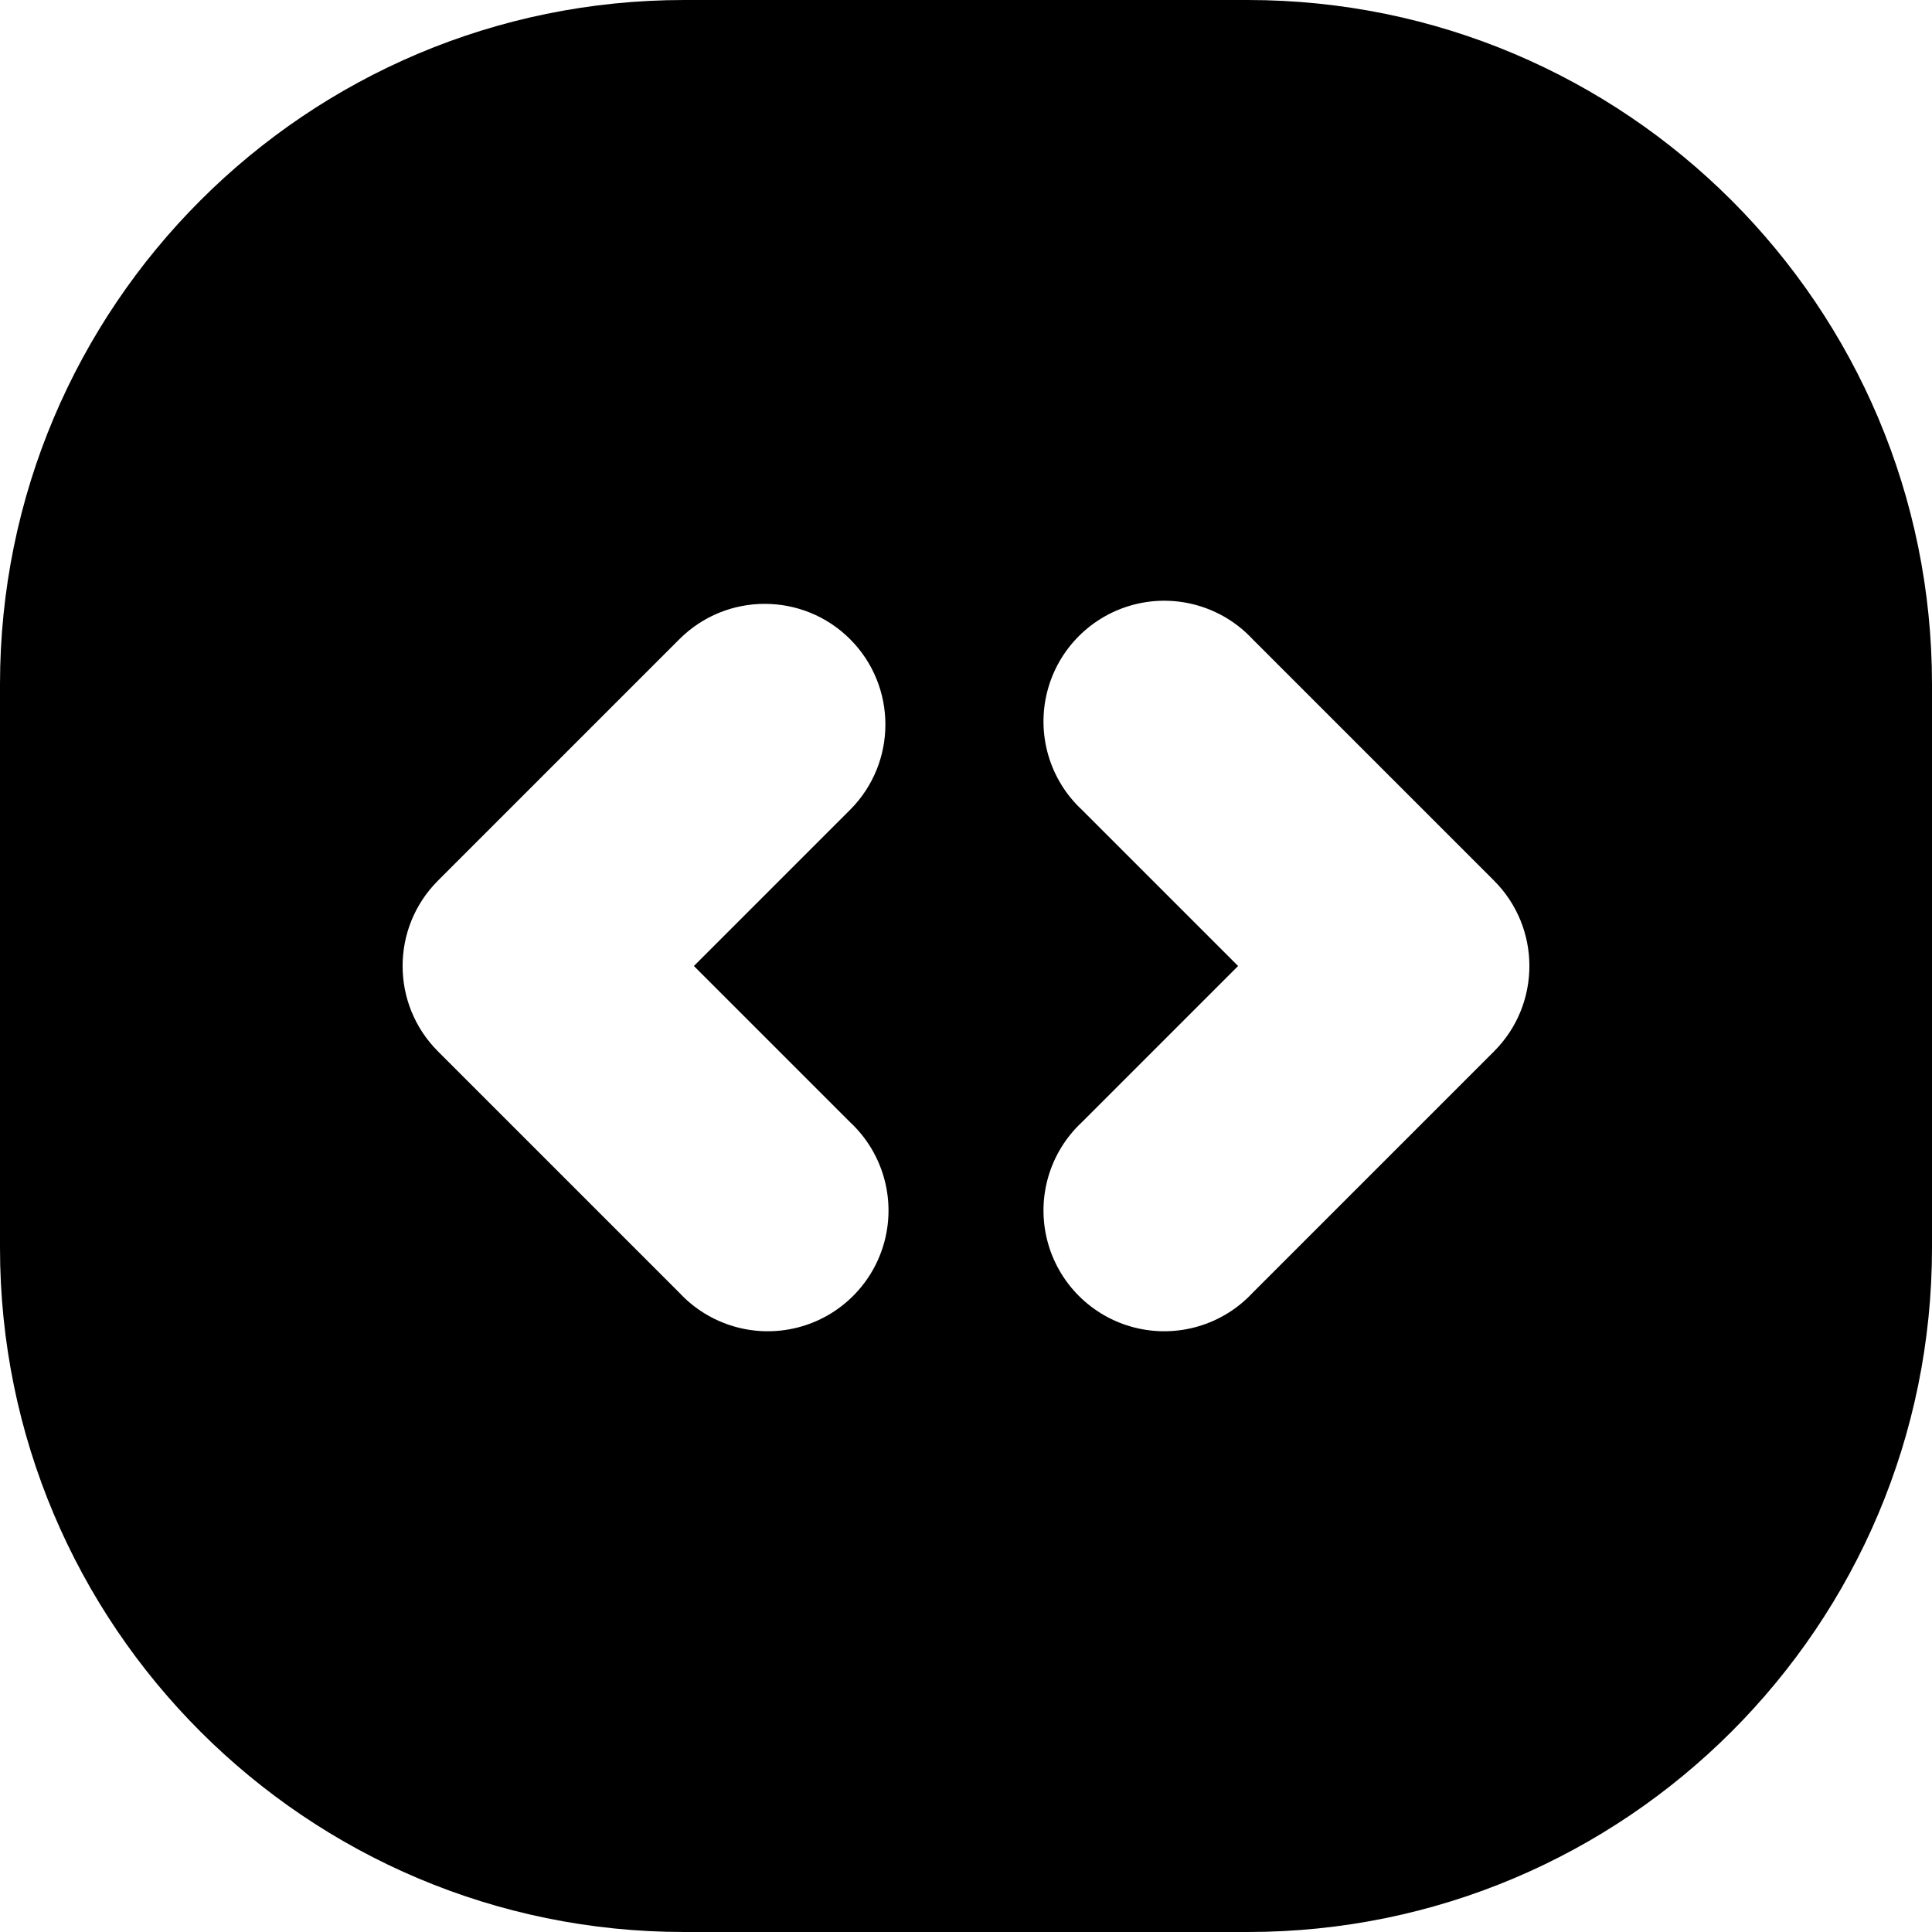
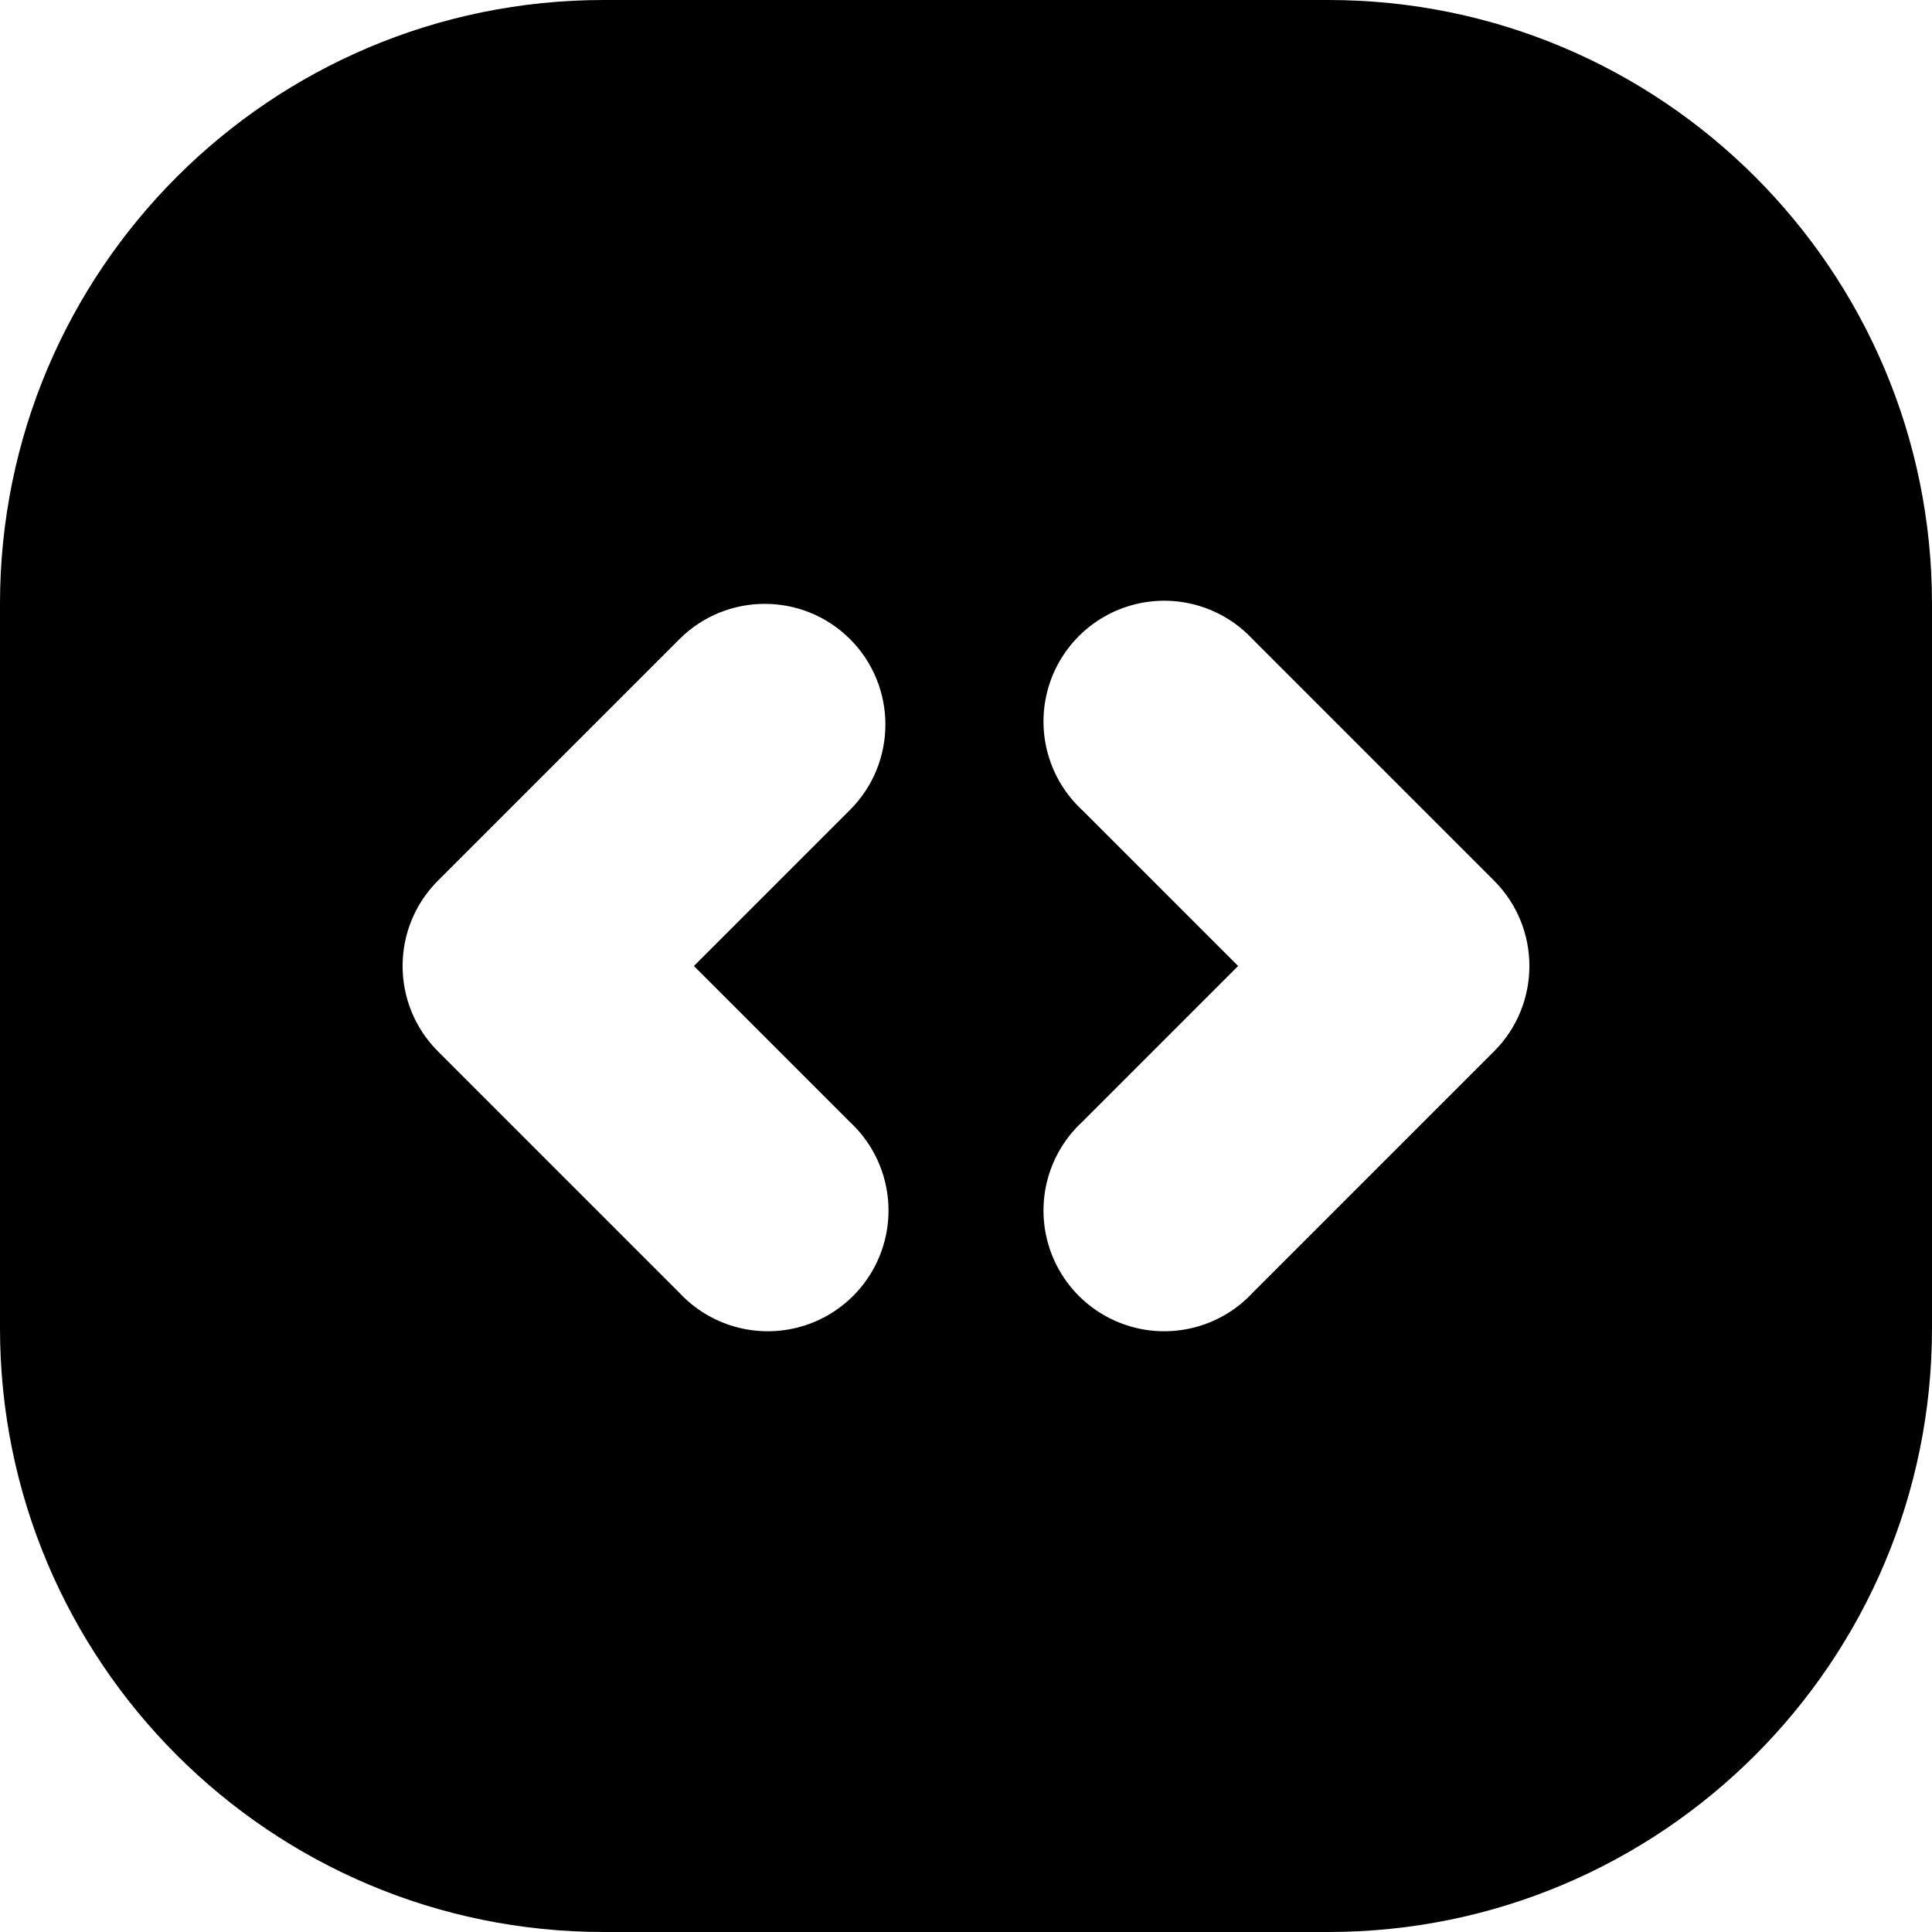
<svg xmlns="http://www.w3.org/2000/svg" width="12" height="12" fill="none" data-fui-icon="true" viewBox="0 0 12 12">
-   <path fill="currentColor" d="M7.75 0A4.25 4.25 0 0 1 12 4.25v3.5A4.25 4.25 0 0 1 7.75 12h-3.5A4.25 4.25 0 0 1 0 7.75v-3.5A4.25 4.25 0 0 1 4.25 0zM5.28 3.97a.75.75 0 0 0-1.06 0l-1.5 1.5a.75.75 0 0 0 0 1.06l1.5 1.5a.75.75 0 1 0 1.06-1.06L4.31 6l.97-.97a.75.75 0 0 0 0-1.06m2.5 0a.75.75 0 1 0-1.06 1.06l.97.97-.97.97a.75.75 0 1 0 1.06 1.06l1.5-1.5a.75.75 0 0 0 0-1.06z" />
+   <path fill="currentColor" d="M8.25 0A3.75 3.75 0 0 1 12 3.75v4.5A3.75 3.75 0 0 1 8.25 12h-4.5A3.75 3.75 0 0 1 0 8.25v-4.5A3.75 3.75 0 0 1 3.75 0zM5.28 3.97a.75.75 0 0 0-1.06 0l-1.5 1.5a.75.75 0 0 0 0 1.06l1.5 1.5a.75.75 0 1 0 1.06-1.06L4.31 6l.97-.97a.75.75 0 0 0 0-1.06m2.5 0a.75.75 0 1 0-1.06 1.06l.97.97-.97.97a.75.75 0 1 0 1.06 1.06l1.5-1.5a.75.75 0 0 0 0-1.06z" />
</svg>
